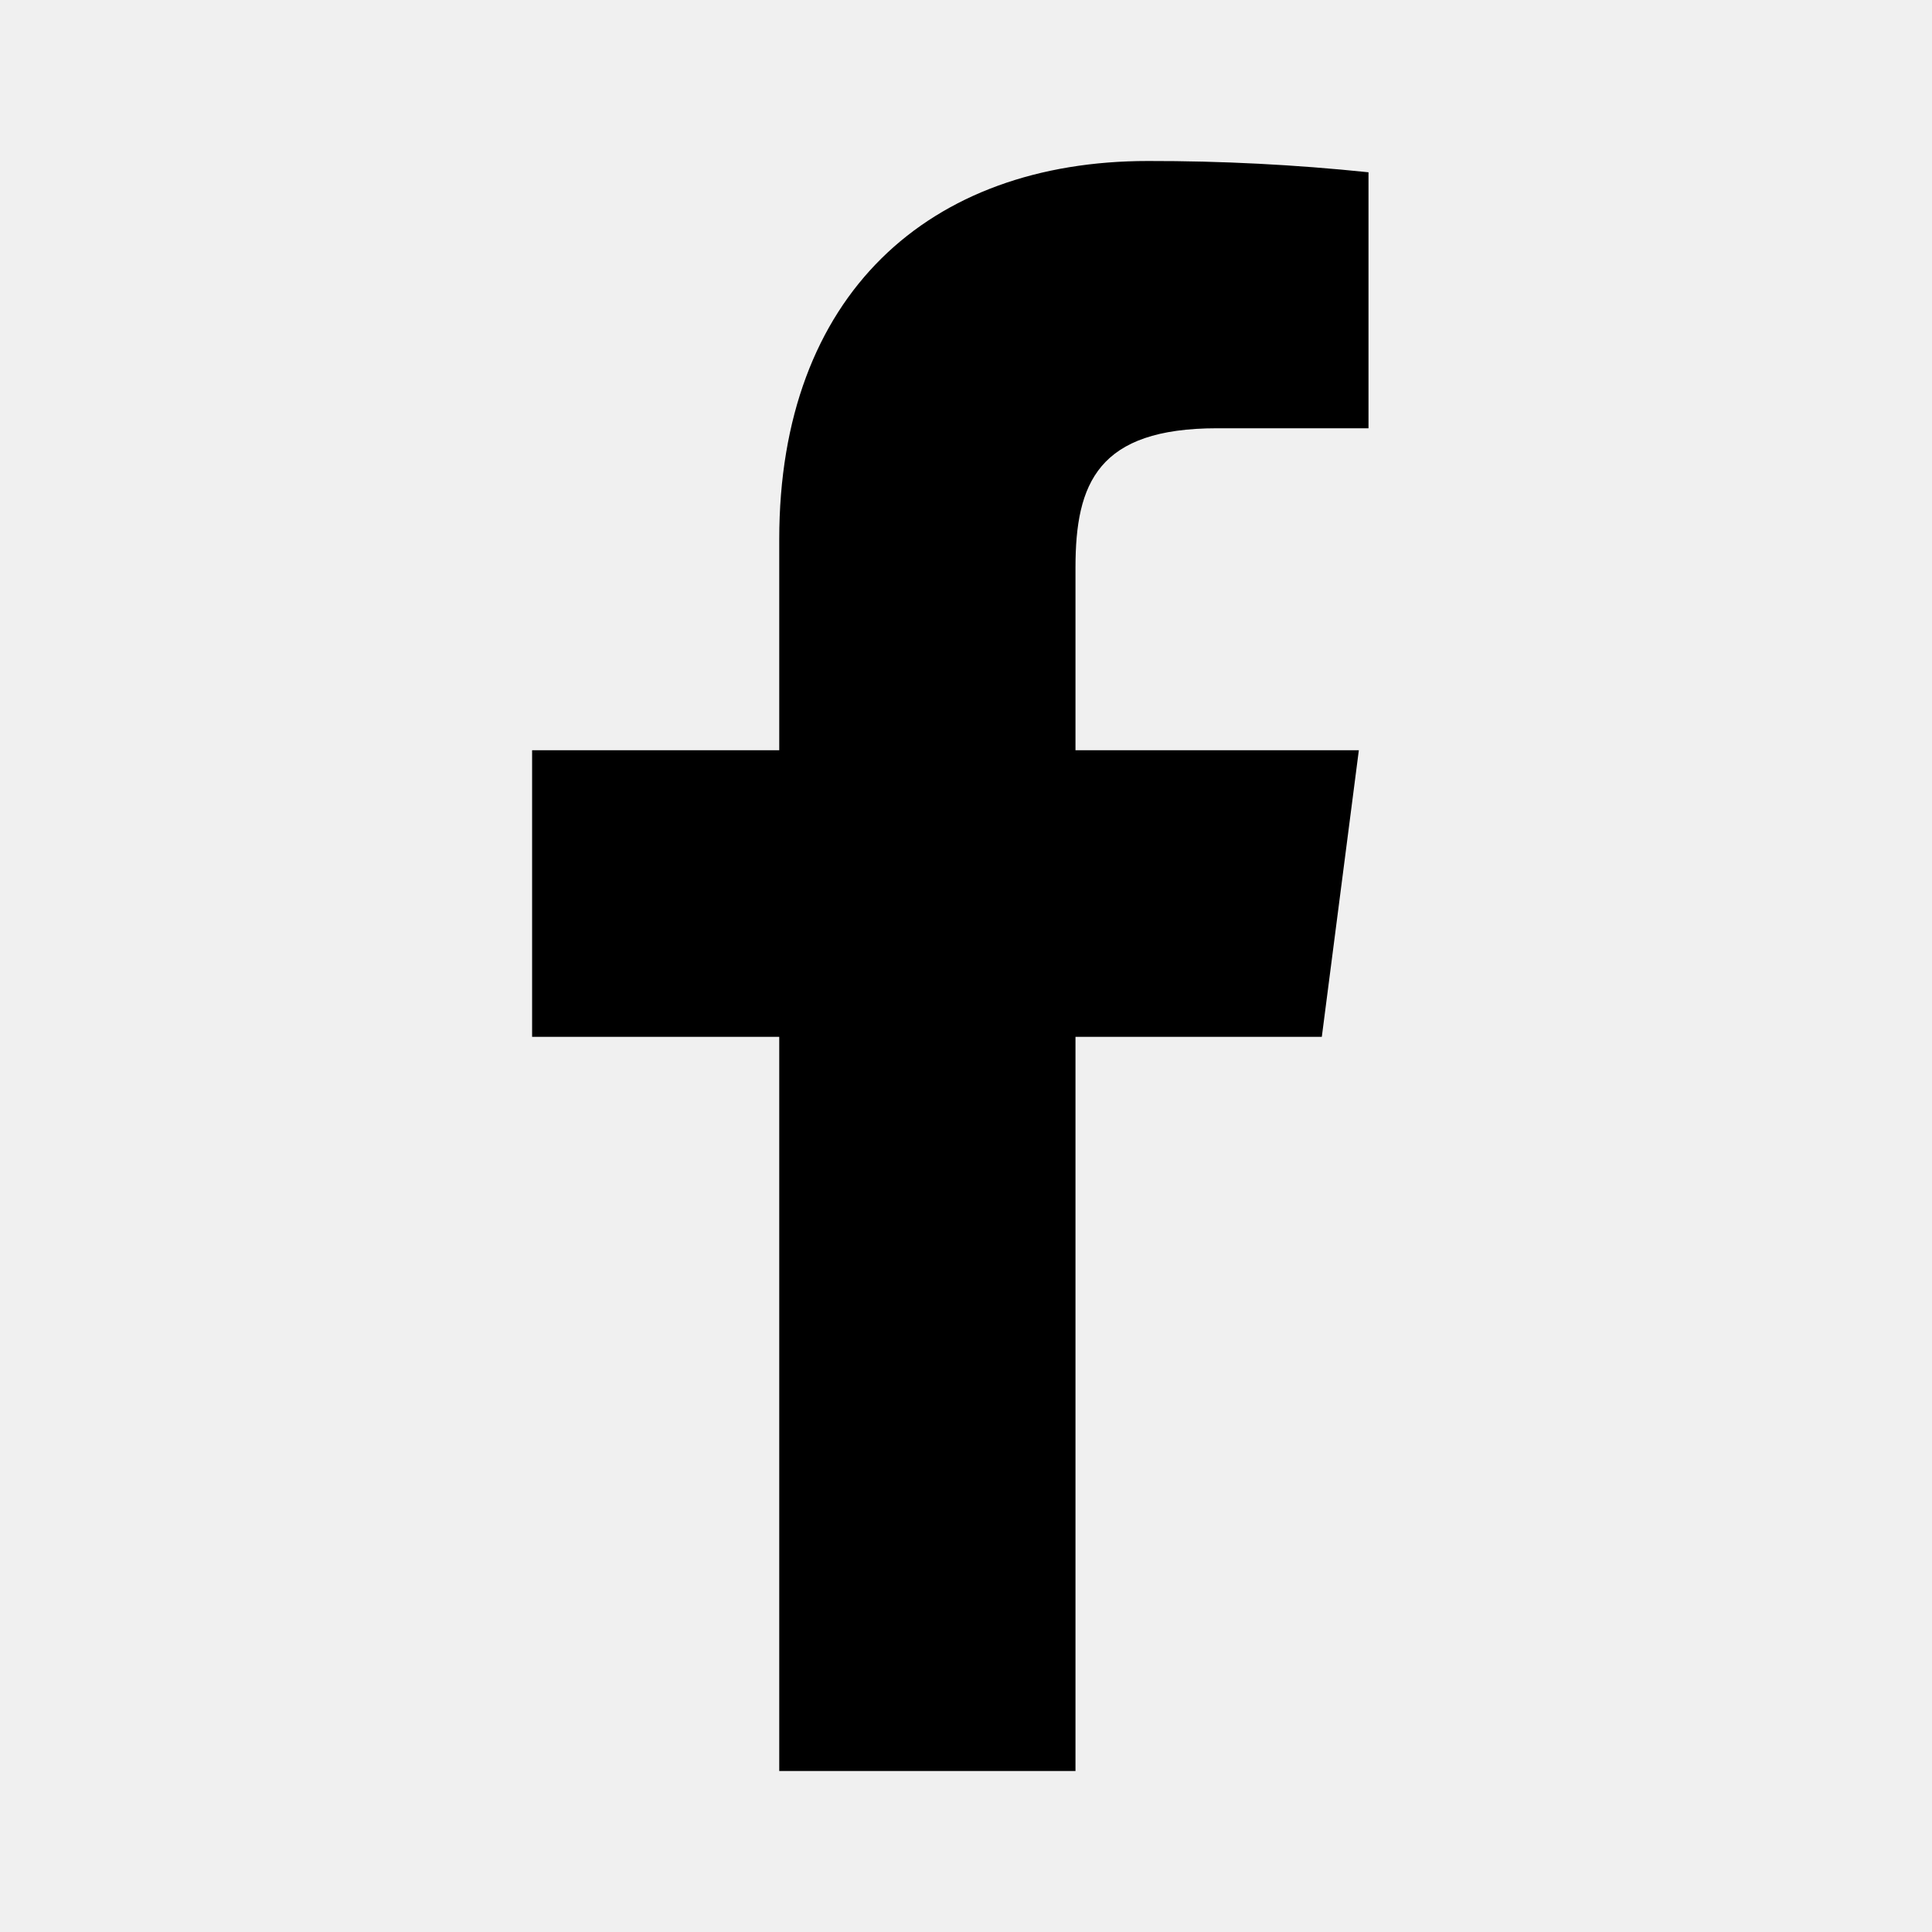
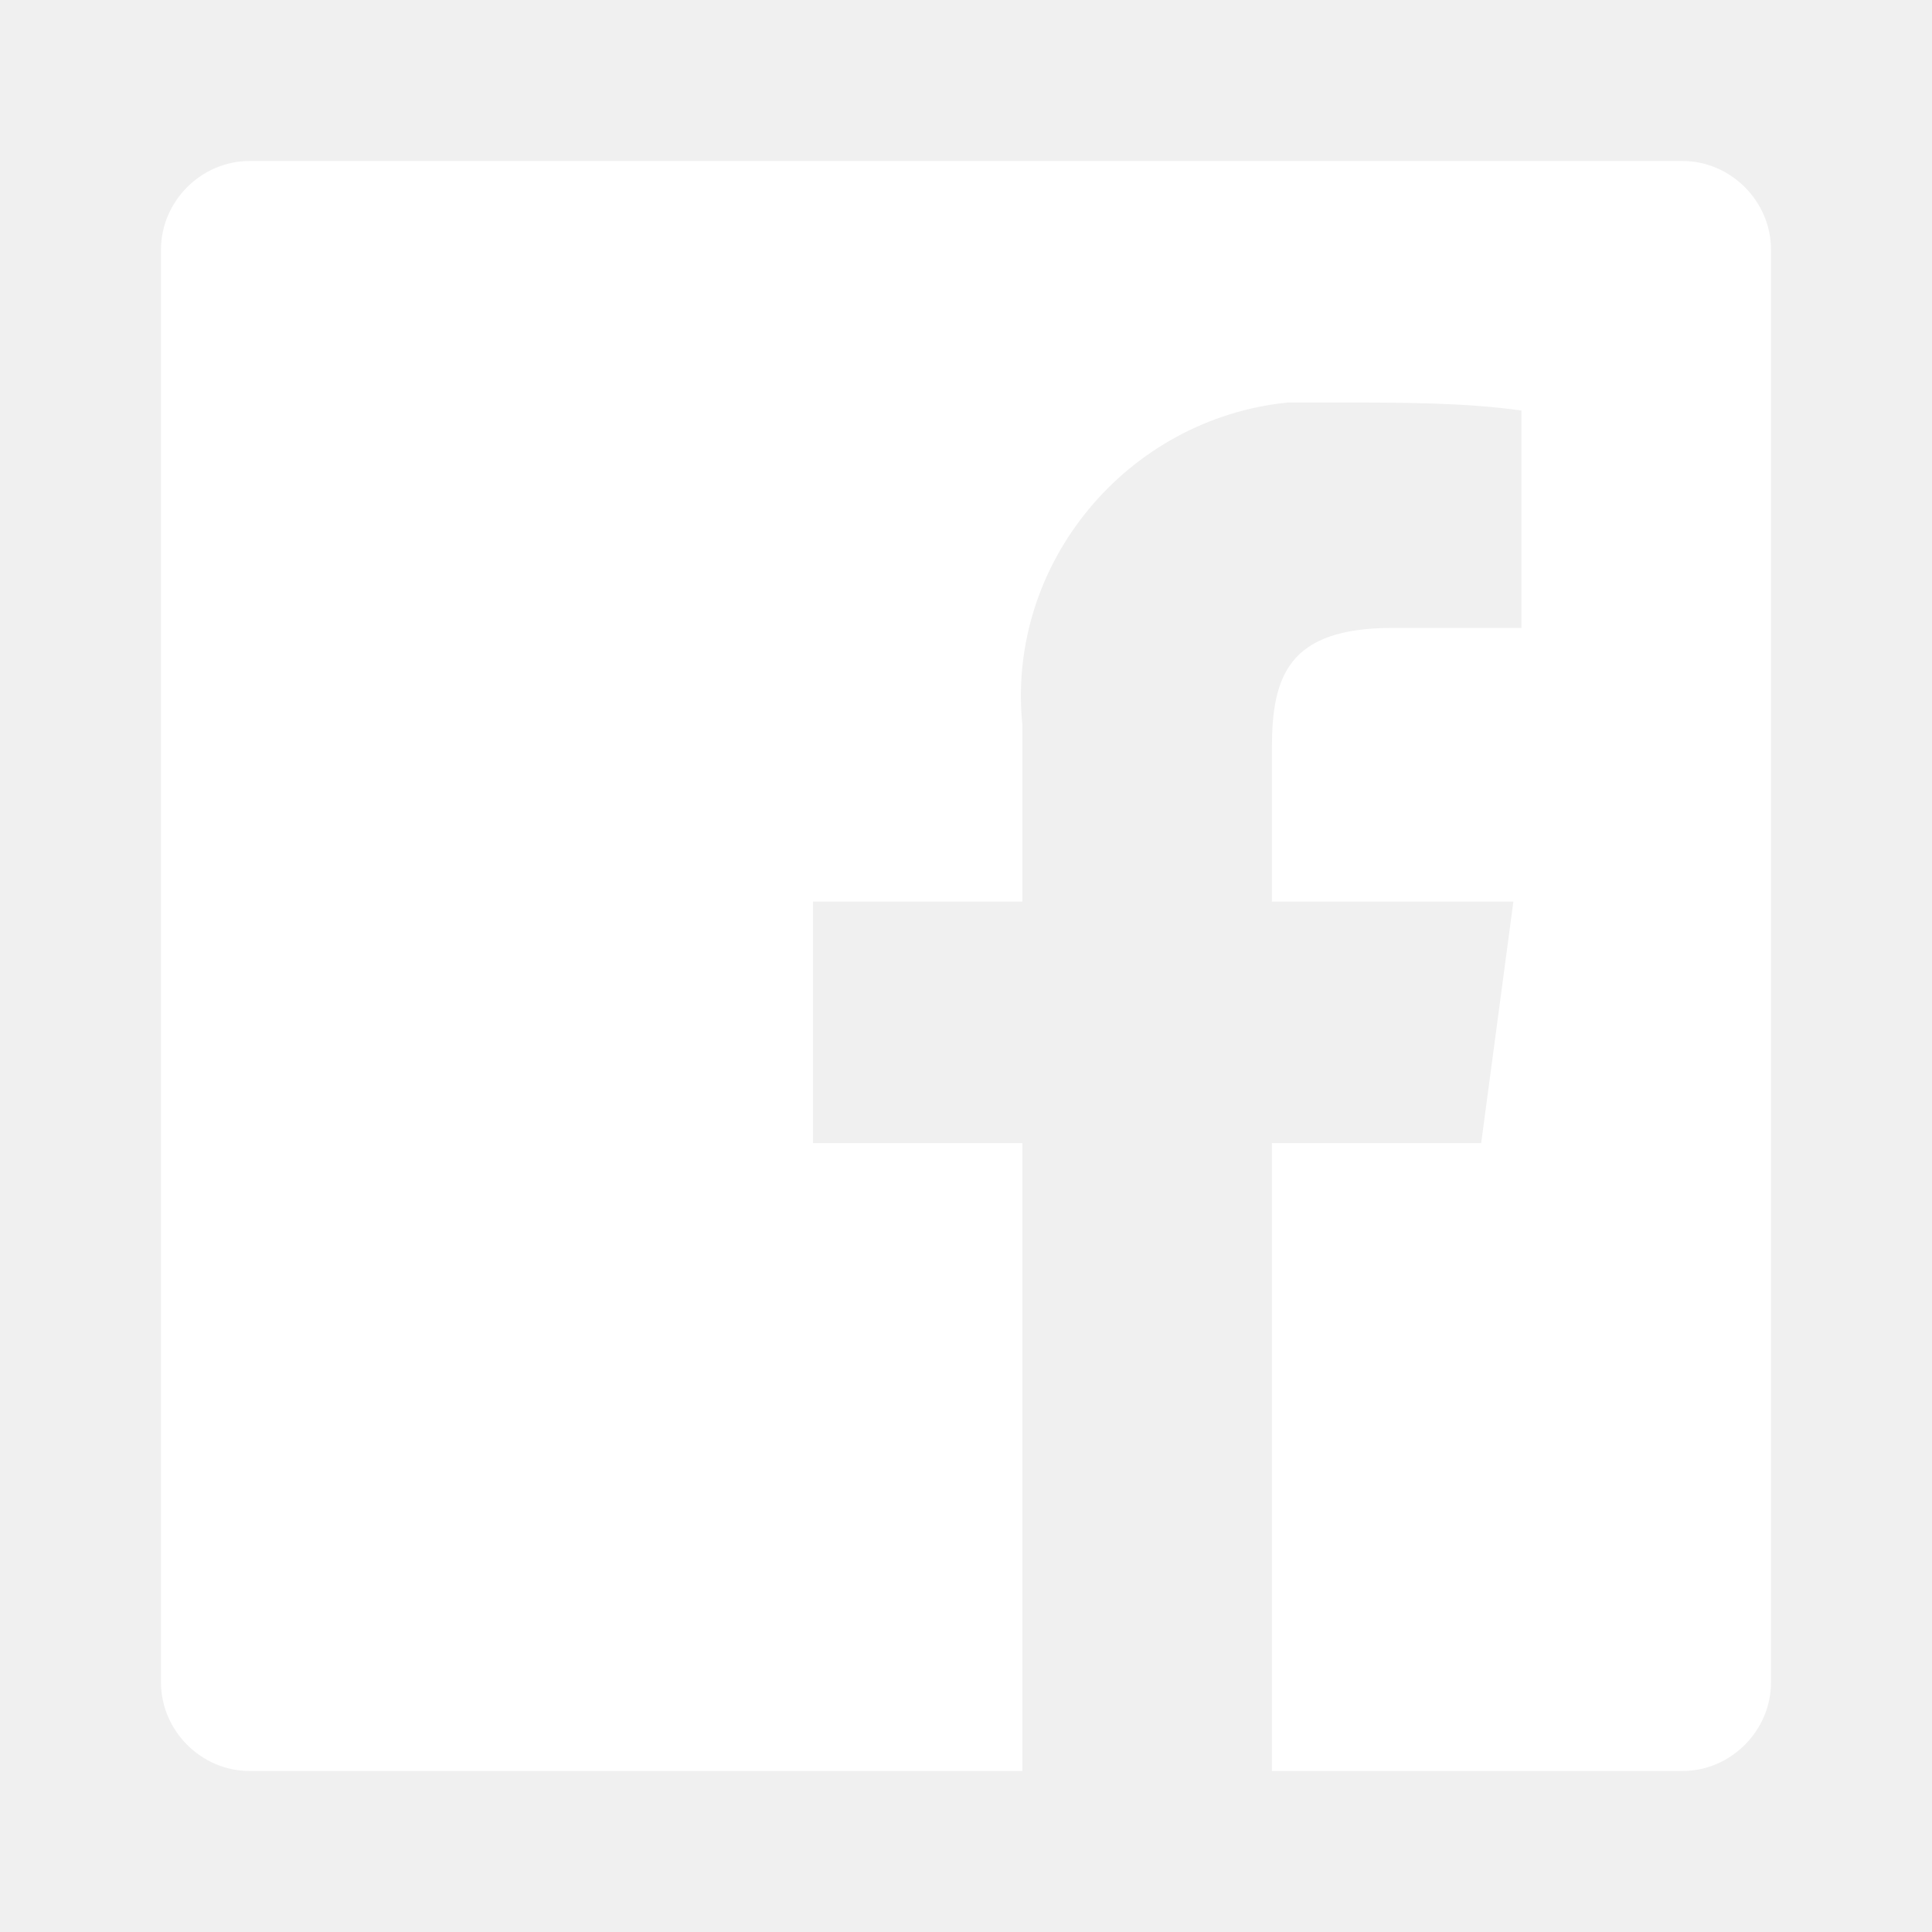
- <svg xmlns="http://www.w3.org/2000/svg" data-name="Layer 1" viewBox="0 0 24 24">
-   <path d="M15.12,5.32H17V2.14A26.11,26.11,0,0,0,14.26,2C11.54,2,9.68,3.66,9.68,6.7V9.32H6.61v3.56H9.68V22h3.68V12.88h3.06l.46-3.56H13.36V7.05C13.36,6,13.64,5.32,15.12,5.32Z" />
+ <svg xmlns="http://www.w3.org/2000/svg" version="1.1" id="Layer_1" x="0px" y="0px" viewBox="0 0 24 24" style="enable-background:new 0 0 24 24;" xml:space="preserve">
+   <style type="text/css">
+ 	.st0{fill:#FFFFFF;}
+ </style>
+   <path class="st0" d="M20.9,2H3.1C2.5,2,2,2.5,2,3.1v17.8C2,21.5,2.5,22,3.1,22h0h9.6v-7.8h-2.6v-3h2.6V9c-0.2-2,1.3-3.8,3.3-4  c0.2,0,0.4,0,0.6,0c0.8,0,1.6,0,2.3,0.1v2.7h-1.6c-1.3,0-1.5,0.6-1.5,1.5v1.9h3l-0.4,3h-2.6V22h5.1c0.6,0,1.1-0.5,1.1-1.1l0,0V3.1  C22,2.5,21.5,2,20.9,2L20.9,2z" />
</svg>
